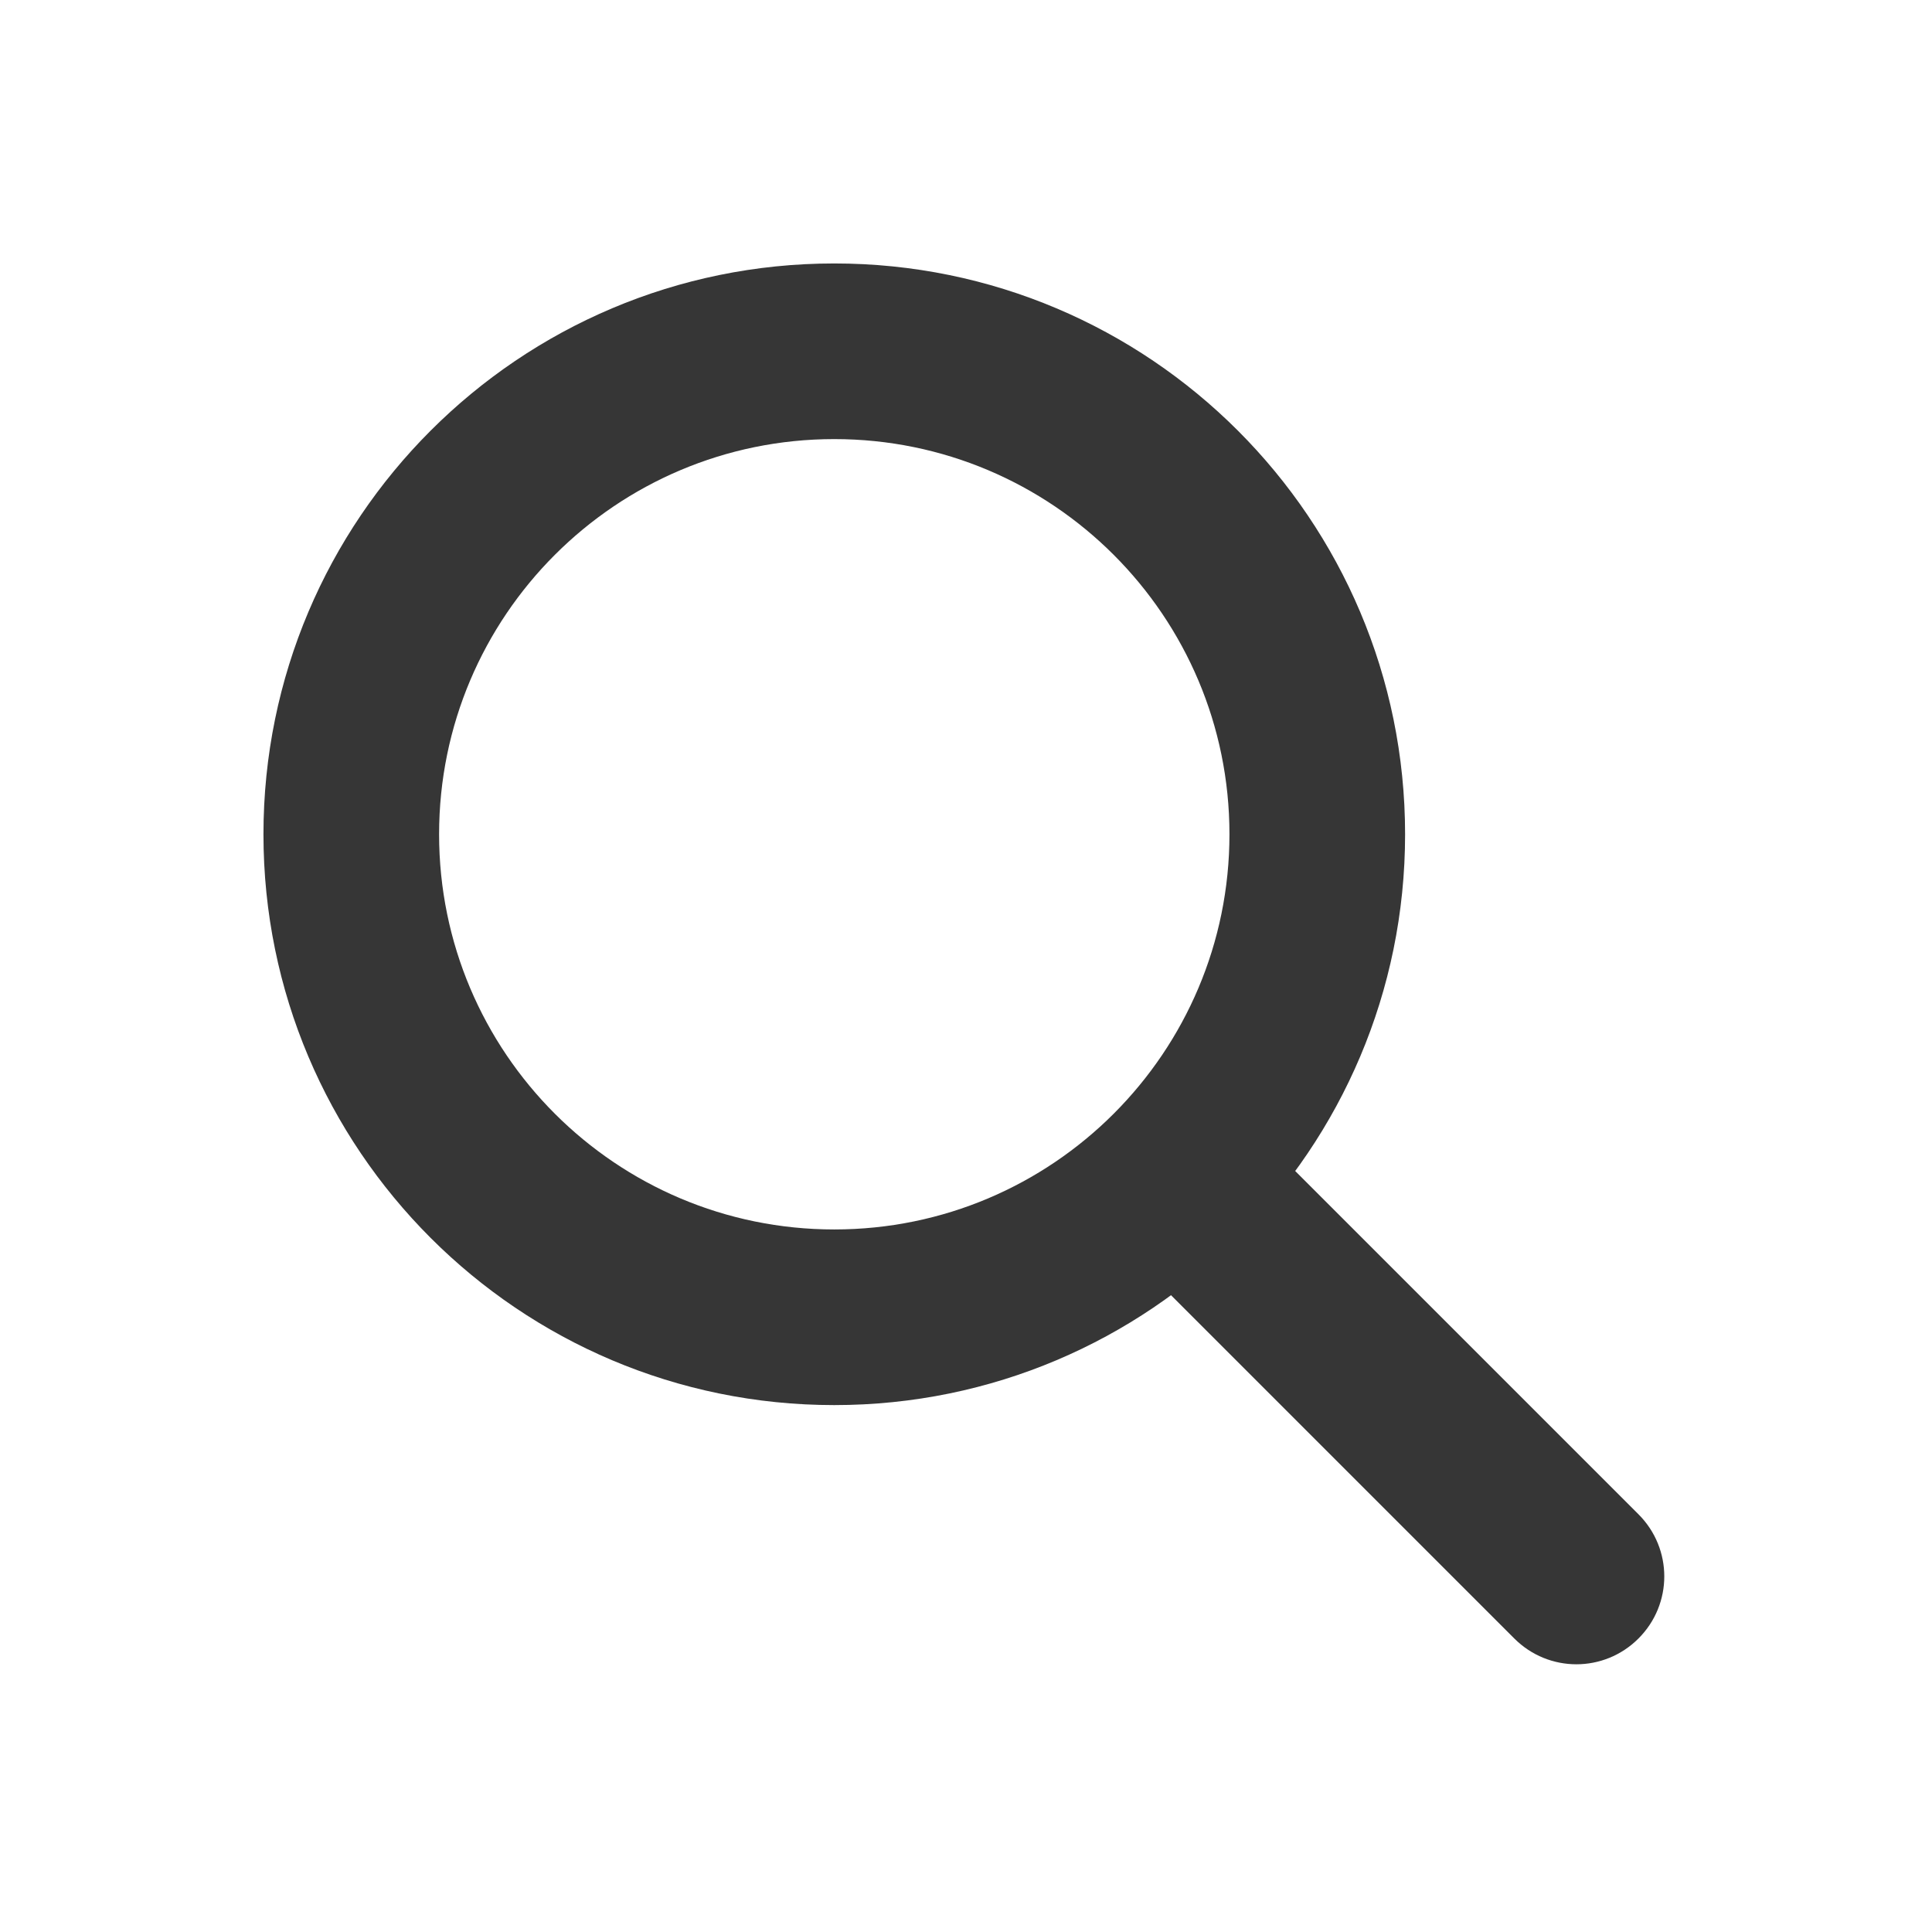
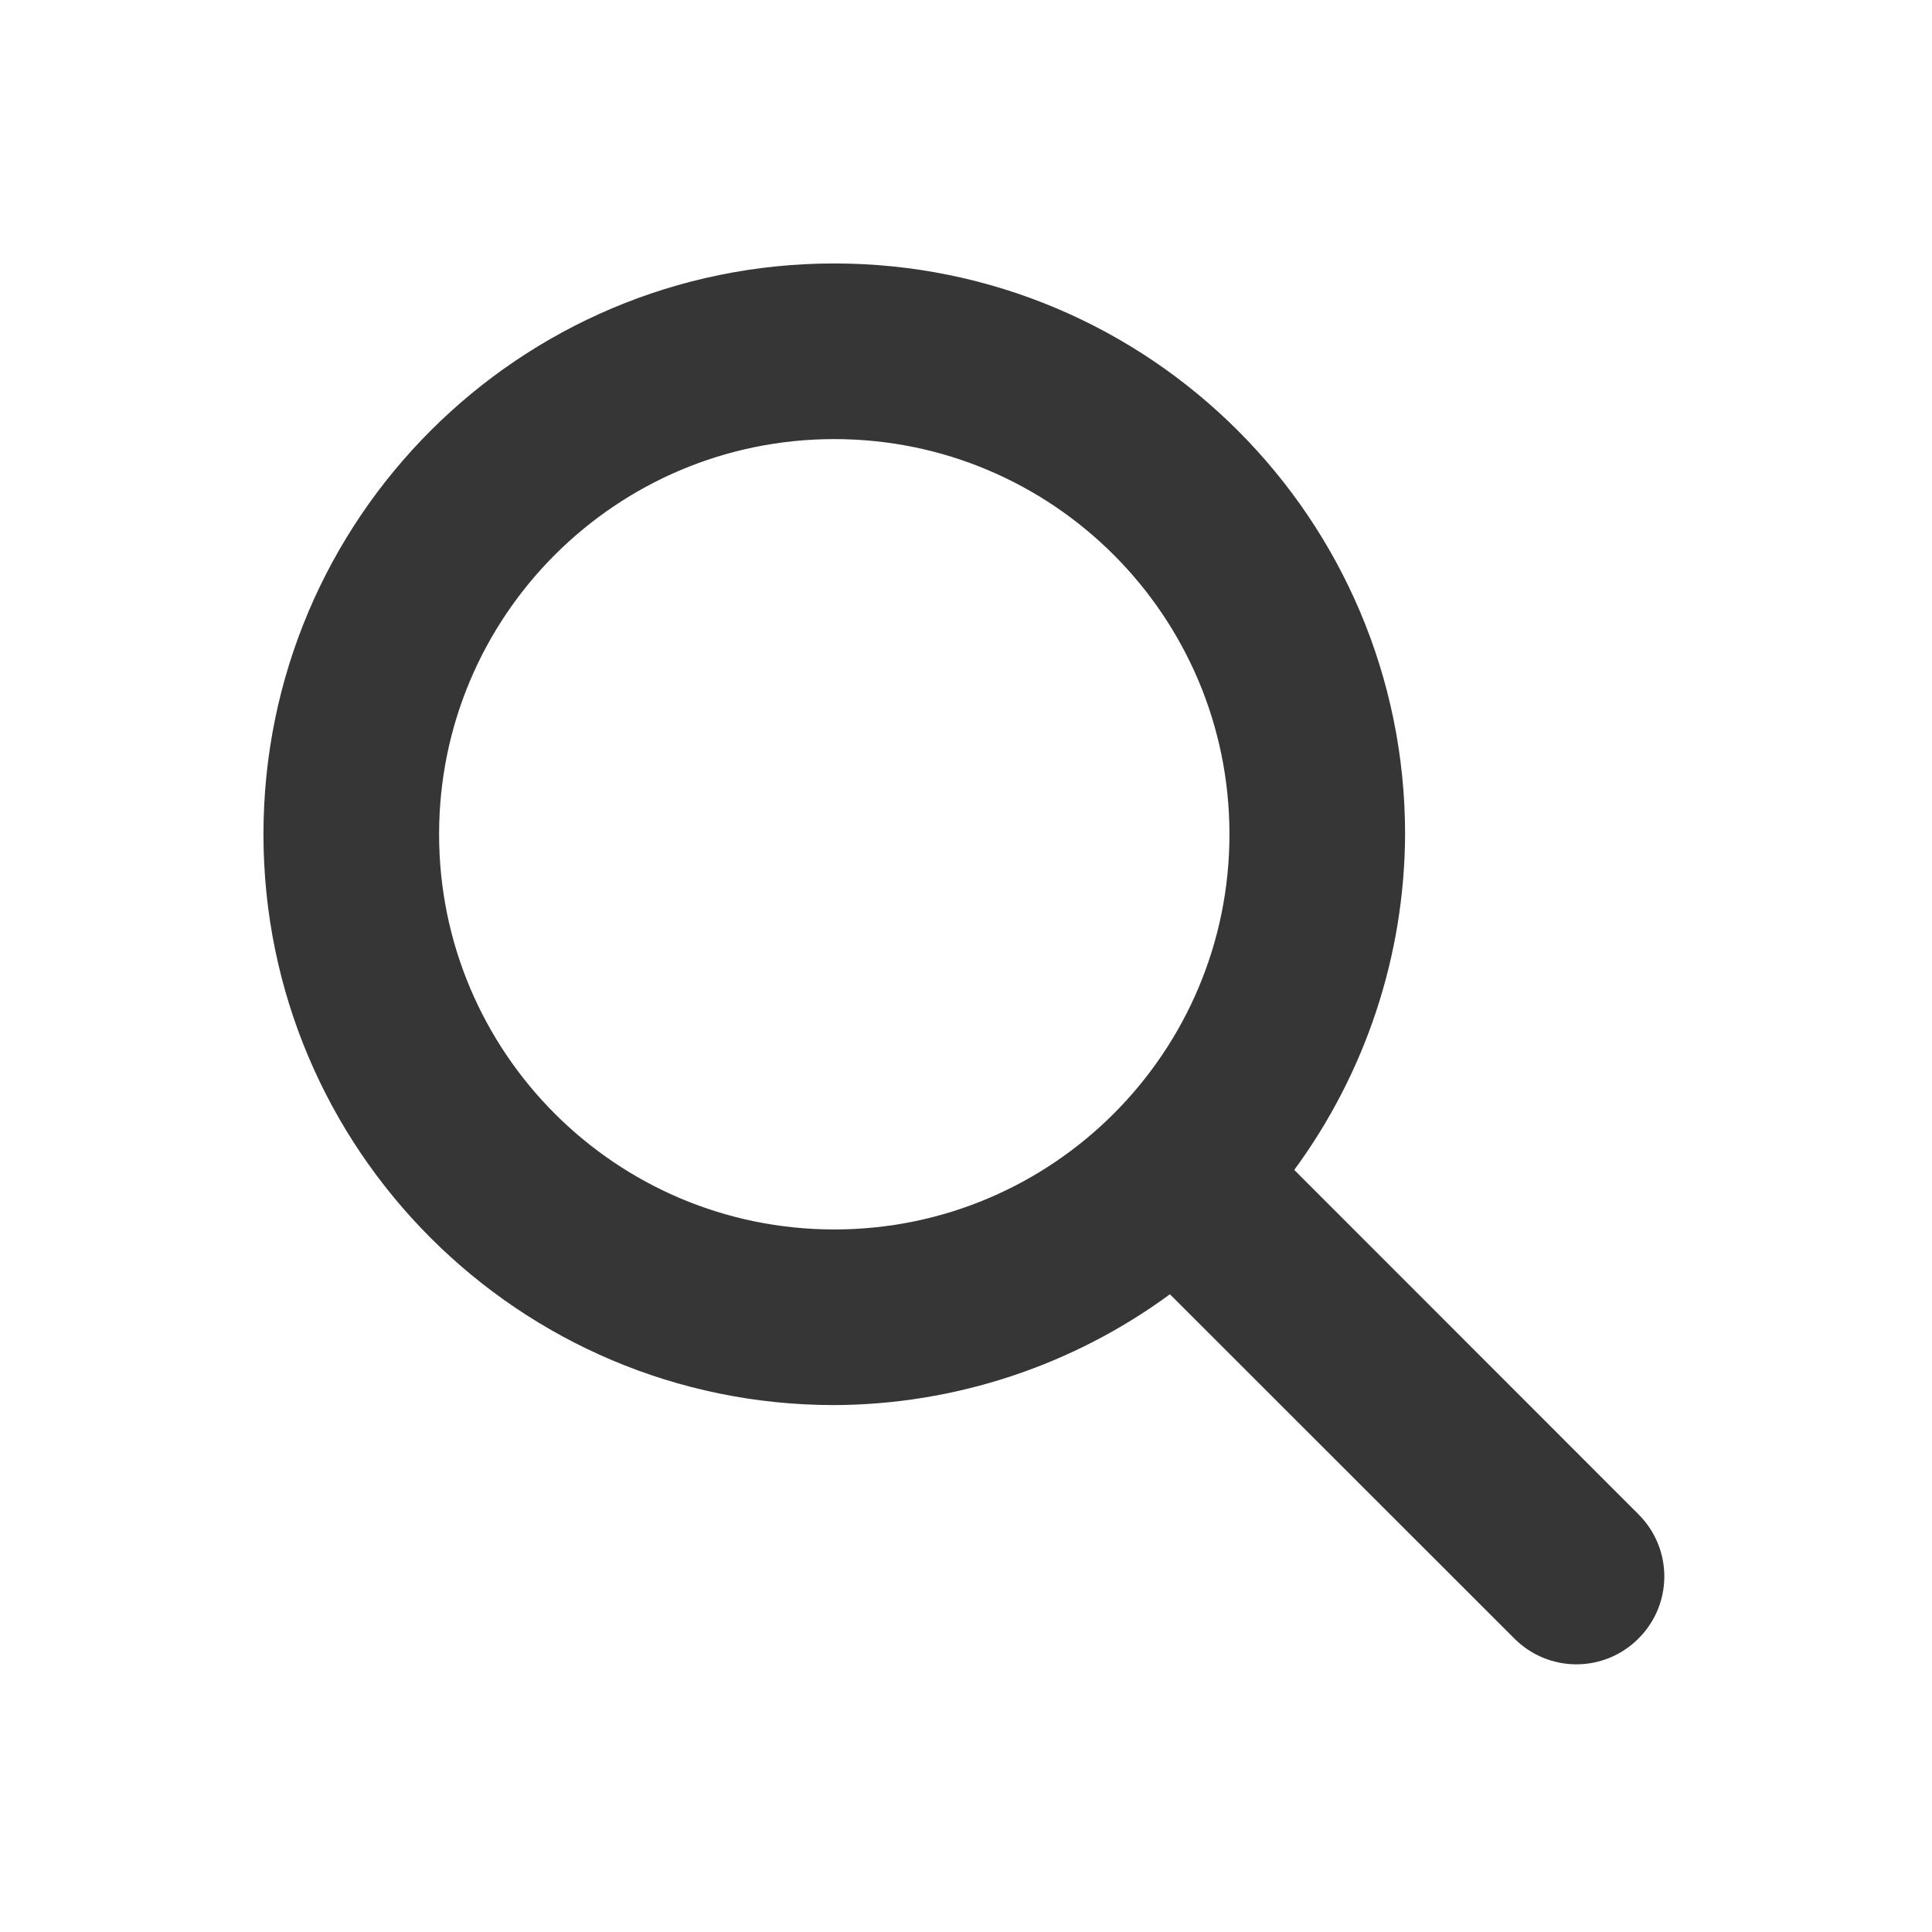
<svg xmlns="http://www.w3.org/2000/svg" id="svg7384" width="22" height="22" enable-background="new" version="1.1">
  <defs id="defs7386">
    <style id="current-color-scheme" type="text/css">.ColorScheme-Text { color:#363636; } .ColorScheme-Highlight { color:#5294e2; } .ColorScheme-ButtonBackground { color:#363636; }</style>
  </defs>
  <g id="22-22-search" class="ColorScheme-Text" style="fill:currentColor">
-     <rect id="rect4150" width="22" height="22" opacity="0" />
-     <path id="path824" d="m9.5 3a6.5 6.5 0 0 0-6.5 6.5 6.5 6.5 0 0 0 6.5 6.5 6.5 6.5 0 0 0 6.5-6.5 6.5 6.5 0 0 0-6.5-6.5zm0 2a4.5 4.5 0 0 1 4.5 4.5 4.5 4.5 0 0 1-4.5 4.5 4.5 4.5 0 0 1-4.5-4.5 4.5 4.5 0 0 1 4.5-4.5z" />
-     <path id="rect829" transform="rotate(-45)" d="m0.047 18.365c0.554 0 0.953-0.533 0.953 0.021v7c0 0.554-0.446 1-1 1s-1-0.446-1-1v-7c0-0.554 0.493-0.021 1.047-0.021z" />
+     <rect id="rect4150" width="22" height="22" style="fill:none" />
+     <path id="path824" d="M 9.5 3 A 6.5 6.5 0 0 0 3 9.5 A 6.5 6.5 0 0 0 9.5 16 A 6.5 6.5 0 0 0 13.322 14.738 L 17.244 18.658 C 17.636 19.05 18.266 19.05 18.658 18.658 C 19.05 18.266 19.05 17.636 18.658 17.244 L 14.738 13.322 A 6.5 6.5 0 0 0 16 9.5 A 6.5 6.5 0 0 0 9.5 3 z M 9.5 5 A 4.5 4.5 0 0 1 14 9.5 A 4.5 4.5 0 0 1 9.5 14 A 4.5 4.5 0 0 1 5 9.5 A 4.5 4.5 0 0 1 9.5 5 z " />
  </g>
  <g id="16-16-search" class="ColorScheme-Text" style="fill:currentColor">
-     <rect id="rect572" width="16" height="16" opacity="0" x="-25" y="4" style="opacity:1;fill:none;stroke-width:0.727" />
-     <path id="path574" d="M -18.5,4 A 6.5,6.5 0 0 0 -25,10.5 6.5,6.5 0 0 0 -18.5,17 6.5,6.5 0 0 0 -12,10.5 6.5,6.5 0 0 0 -18.5,4 Z m 0,2 A 4.5,4.5 0 0 1 -14,10.5 4.5,4.5 0 0 1 -18.5,15 4.5,4.5 0 0 1 -23,10.5 4.5,4.5 0 0 1 -18.5,6 Z" fill="#363636" />
-     <path id="path576" d="m -14.981,13.953 c 0.392,-0.392 0.297,-1.051 0.689,-0.659 l 4.95,4.95 c 0.392,0.392 0.392,1.022 0,1.414 -0.392,0.392 -1.022,0.392 -1.414,0 l -4.95,-4.95 c -0.392,-0.392 0.333,-0.363 0.725,-0.755 z" fill="#363636" />
+     <rect id="rect572" width="16" height="16" x="-25" y="4" style="fill:none" />
+     <path id="path574" d="M -18.5 4 A 6.5 6.5 0 0 0 -25 10.5 A 6.5 6.5 0 0 0 -18.5 17 A 6.5 6.5 0 0 0 -14.678 15.738 L -10.756 19.658 C -10.364 20.05 -9.734 20.05 -9.342 19.658 C -8.95 19.266 -8.95 18.636 -9.342 18.244 L -13.262 14.322 A 6.5 6.5 0 0 0 -12 10.5 A 6.5 6.5 0 0 0 -18.5 4 z M -18.5 6 A 4.5 4.5 0 0 1 -14 10.5 A 4.5 4.5 0 0 1 -18.5 15 A 4.5 4.5 0 0 1 -23 10.5 A 4.5 4.5 0 0 1 -18.5 6 z " />
  </g>
  <g id="search" class="ColorScheme-Text" style="fill:currentColor">
-     <rect id="rect588" width="32" height="32" opacity="0" x="36" y="0" style="color:#363636;fill:#363636;stroke-width:1.455" />
-     <path id="path651" d="M 49.5 4 A 9.5 9.5 0 0 0 40 13.5 A 9.5 9.5 0 0 0 49.5 23 A 9.5 9.5 0 0 0 59 13.5 A 9.5 9.5 0 0 0 49.5 4 z M 49.5 6 A 7.5 7.5 0 0 1 57 13.5 A 7.5 7.5 0 0 1 49.5 21 A 7.5 7.5 0 0 1 42 13.5 A 7.5 7.5 0 0 1 49.5 6 z " />
-     <rect id="rect708" width="2" height="12" x="24.456" y="52.048" rx="1" ry="1" transform="rotate(-45)" />
+     <rect id="rect588" width="32" height="32" x="36" y="0" style="fill:none" />
+     <path id="path651" d="M 49.5 4 A 9.5 9.5 0 0 0 40 13.5 A 9.5 9.5 0 0 0 49.5 23 A 9.5 9.5 0 0 0 55.461 20.875 L 61.875 27.289 C 62.267 27.681 62.897 27.681 63.289 27.289 C 63.681 26.897 63.681 26.267 63.289 25.875 L 56.875 19.461 A 9.5 9.5 0 0 0 59 13.5 A 9.5 9.5 0 0 0 49.5 4 z M 49.5 6 A 7.5 7.5 0 0 1 57 13.5 A 7.5 7.5 0 0 1 54.803 18.803 A 7.5 7.5 0 0 1 49.5 21 A 7.5 7.5 0 0 1 42 13.5 A 7.5 7.5 0 0 1 49.5 6 z " />
  </g>
</svg>
